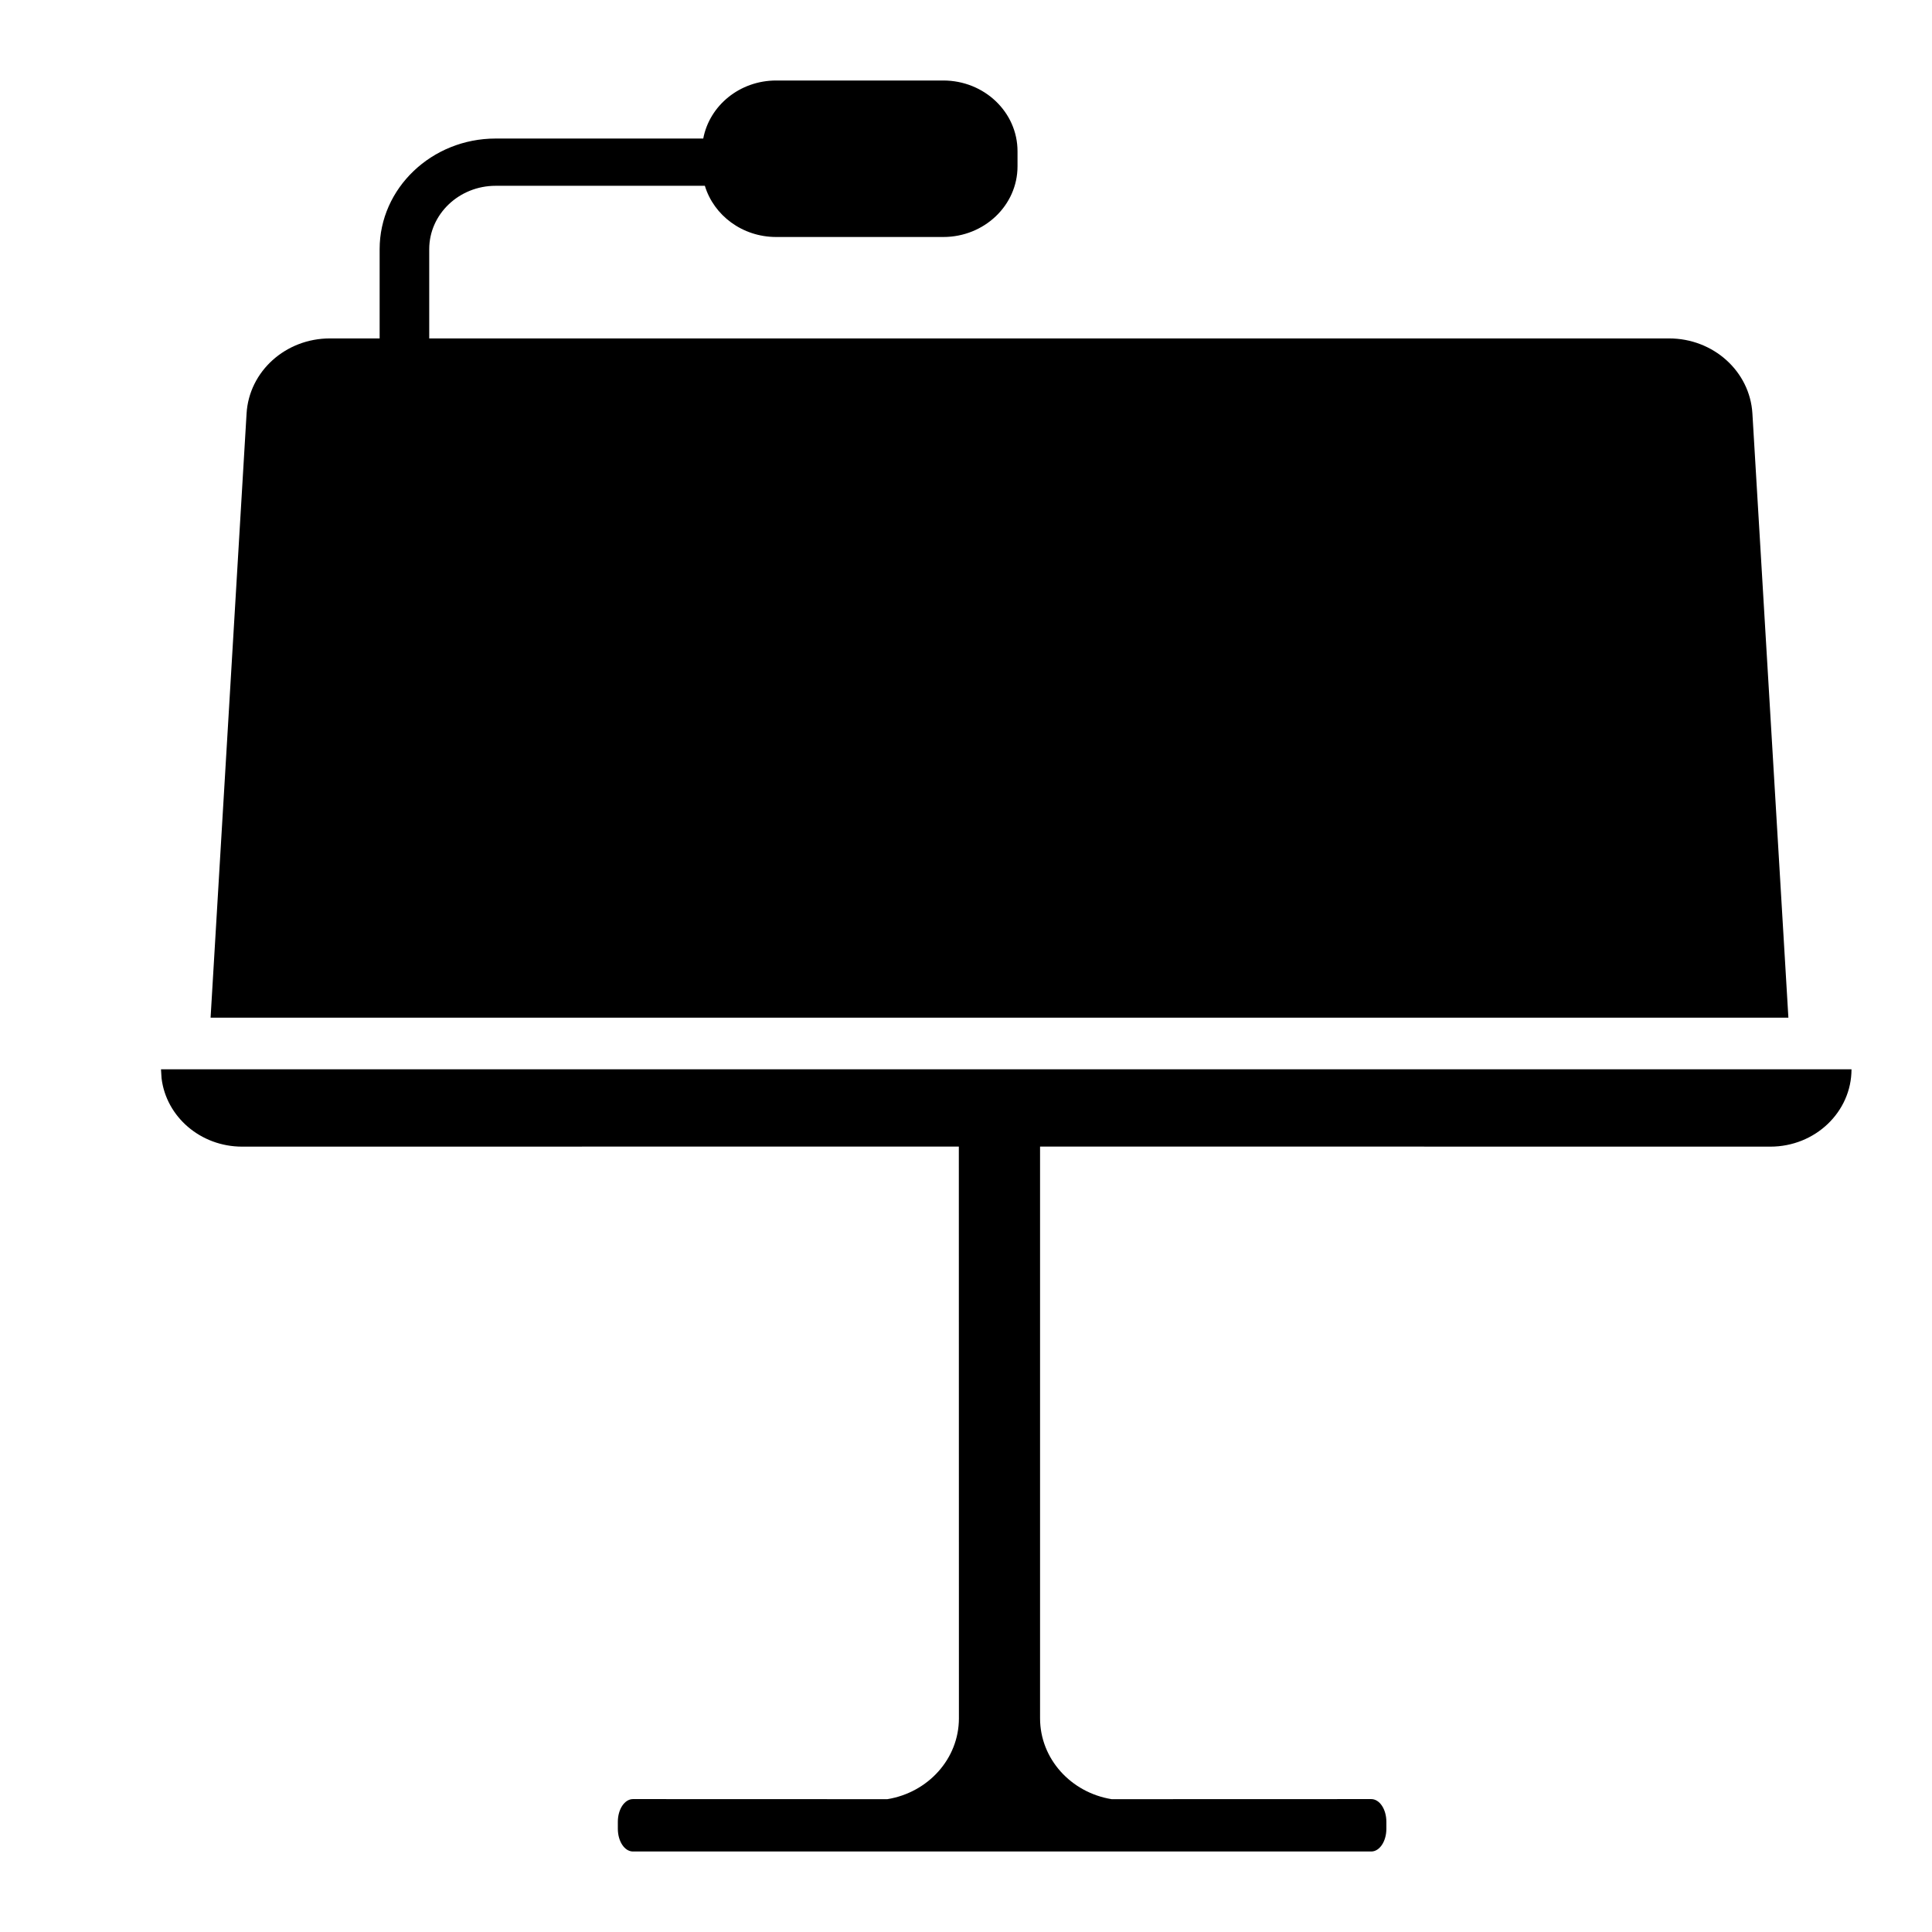
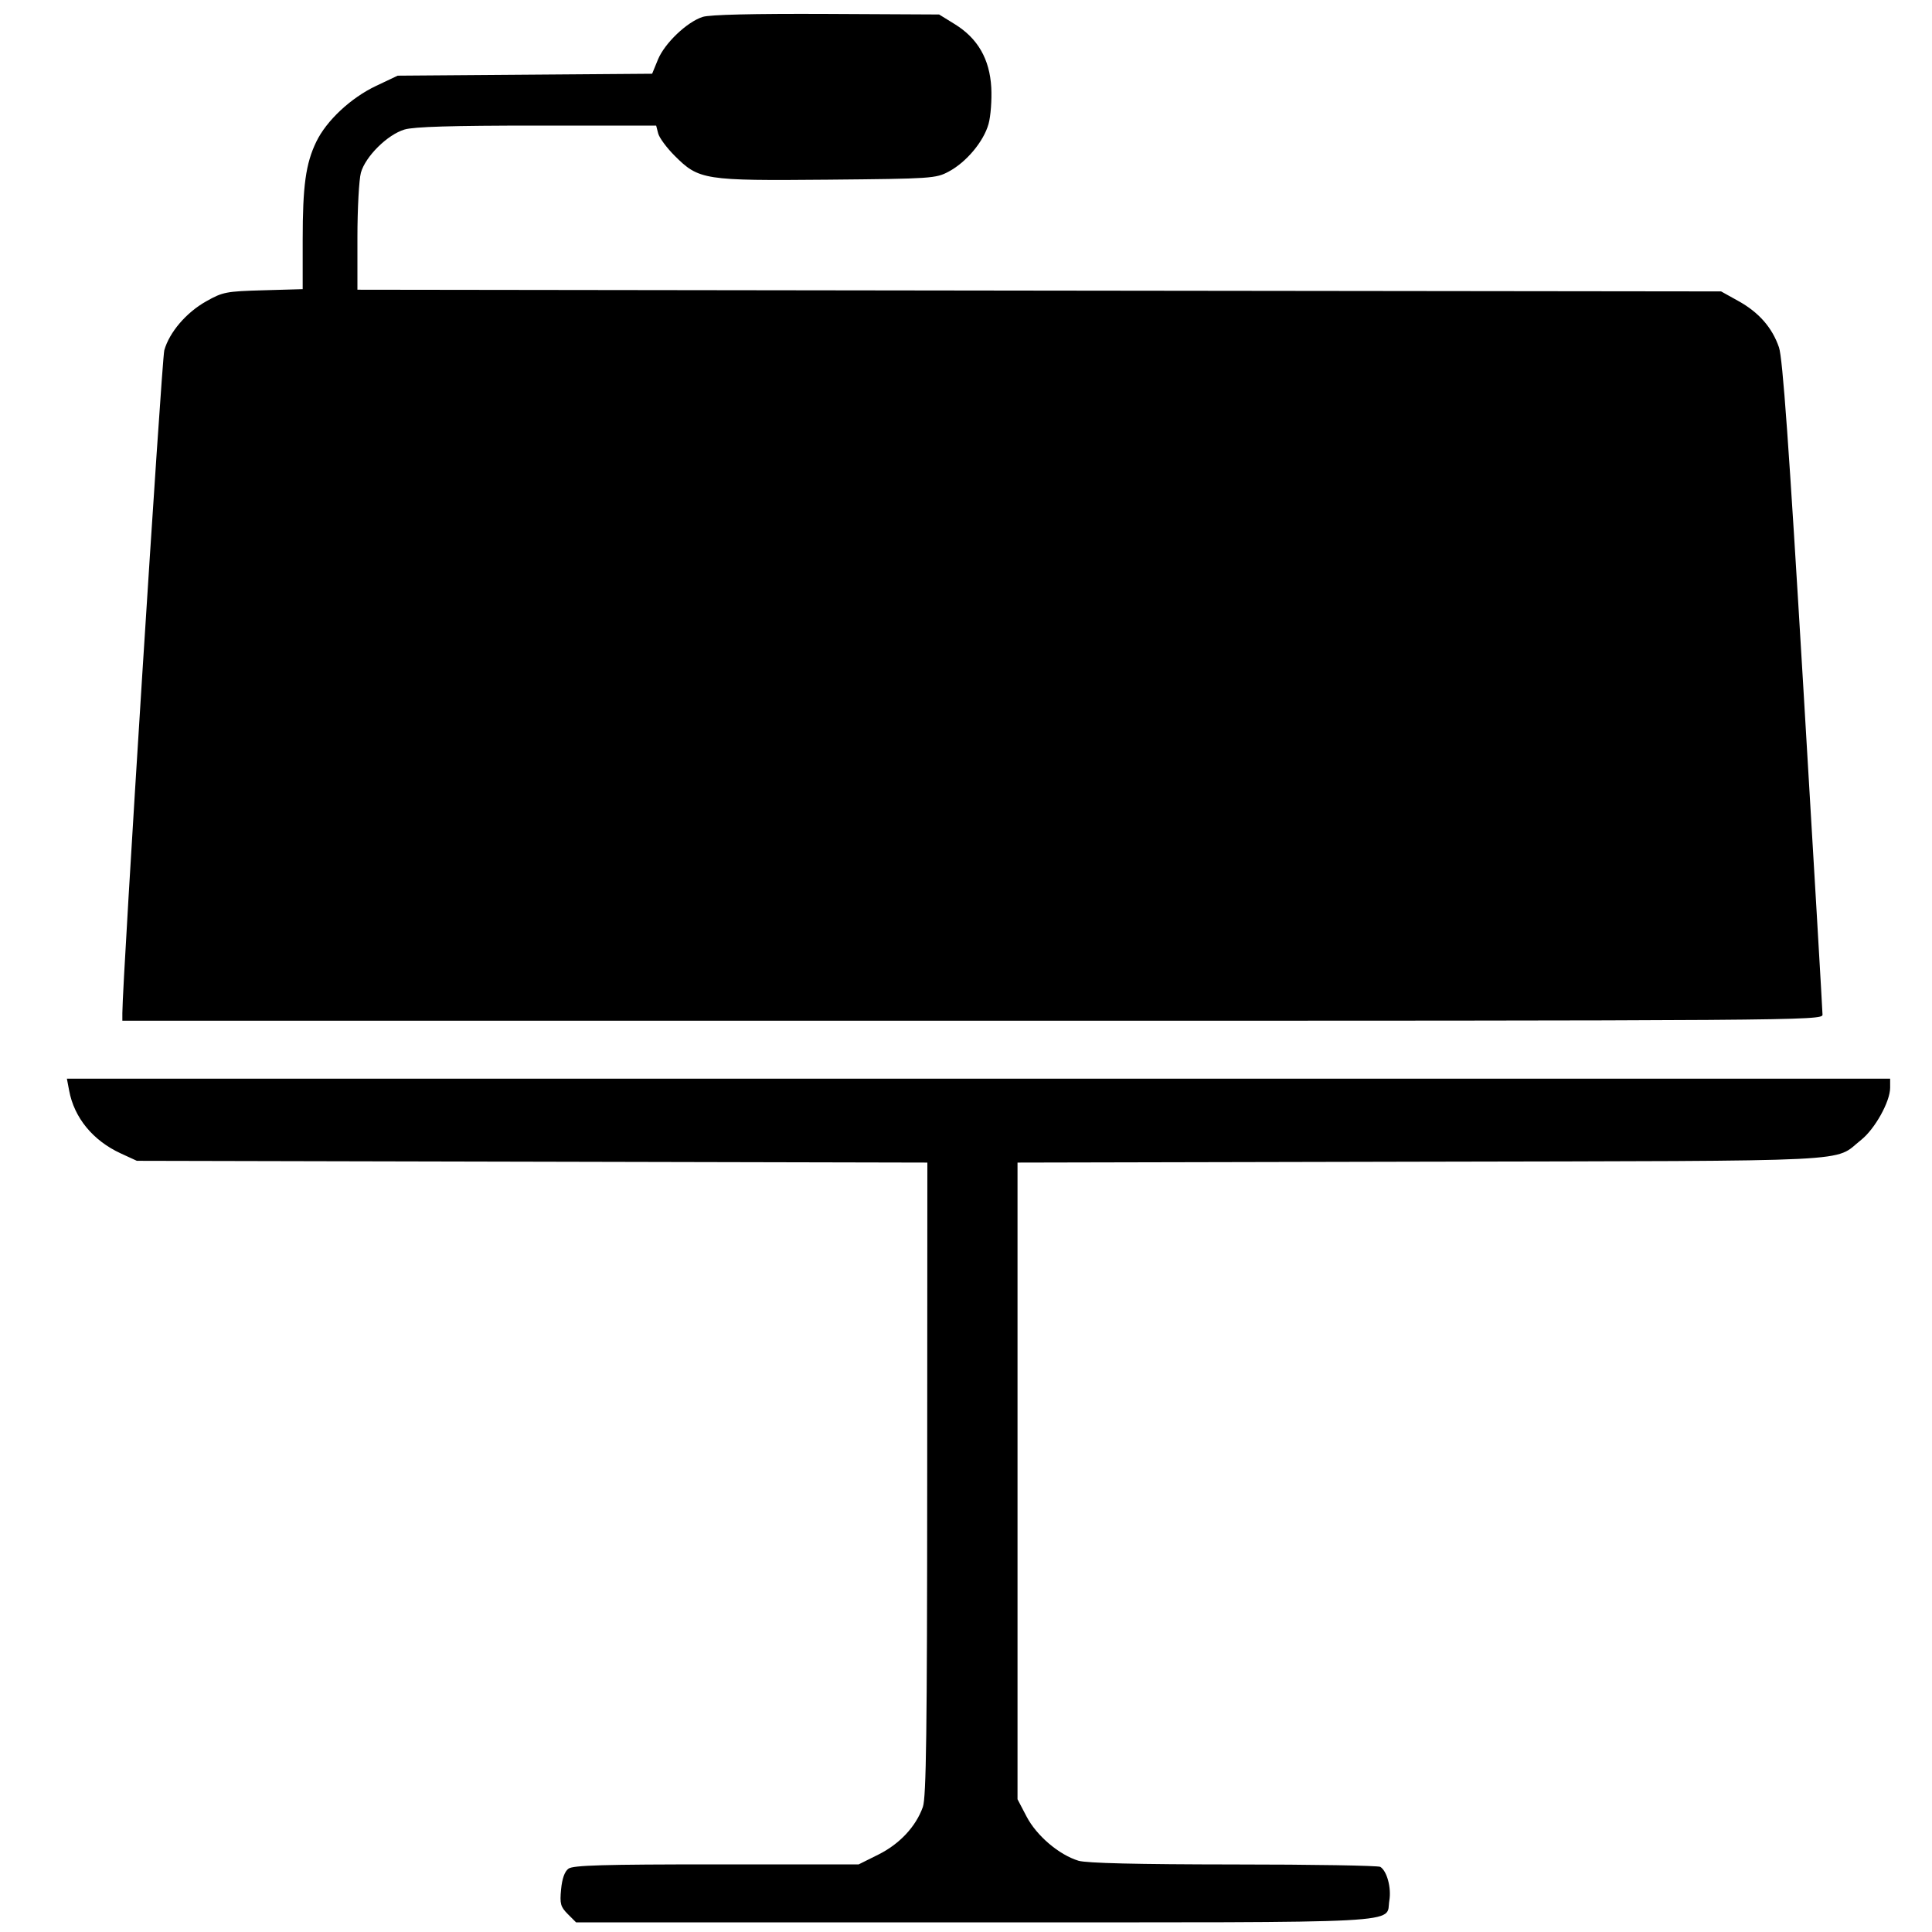
- <svg xmlns="http://www.w3.org/2000/svg" viewBox="0 0 24 24" width="24" height="24">
-   <path d="M23,13.283 C23,13.813 22.549,14.244 21.992,14.244 L21.992,14.244 L12.92,14.243 L12.92,21.345 C12.92,21.849 13.304,22.268 13.809,22.35 L17.034,22.349 C17.138,22.349 17.222,22.475 17.222,22.631 L17.222,22.718 C17.222,22.874 17.138,23 17.034,23 L7.863,23 C7.759,23 7.675,22.874 7.675,22.718 L7.675,22.631 C7.675,22.475 7.759,22.349 7.863,22.349 L11.023,22.35 C11.528,22.268 11.912,21.849 11.912,21.345 L11.911,14.243 L3.008,14.244 C2.491,14.244 2.065,13.873 2.007,13.395 L2,13.283 Z M11.718,1 C12.227,1 12.64,1.393 12.64,1.879 L12.64,1.879 L12.64,2.066 C12.64,2.551 12.227,2.944 11.718,2.944 L11.718,2.944 L9.642,2.944 C9.221,2.944 8.867,2.675 8.756,2.308 L8.756,2.308 L6.157,2.308 C5.702,2.308 5.332,2.661 5.332,3.095 L5.332,3.095 L5.332,4.204 L20.734,4.204 C21.284,4.204 21.738,4.613 21.769,5.137 L21.769,5.137 L22.216,12.642 L2.616,12.642 L3.063,5.137 C3.094,4.613 3.548,4.204 4.098,4.204 L4.098,4.204 L4.716,4.204 L4.716,3.095 C4.716,2.338 5.363,1.721 6.157,1.721 L6.157,1.721 L8.736,1.721 C8.814,1.311 9.189,1 9.642,1 L9.642,1 Z">
-   </path>
+ <svg xmlns="http://www.w3.org/2000/svg" width="24" height="24" viewBox="0 0 24 24">
+   <path d="M8.729 0.210 C 8.533 0.273,8.258 0.536,8.174 0.738 L 8.101 0.916 6.520 0.928 L 4.940 0.940 4.670 1.068 C 4.358 1.216,4.056 1.498,3.929 1.761 C 3.798 2.032,3.760 2.306,3.760 2.981 L 3.760 3.592 3.270 3.606 C 2.809 3.619,2.767 3.627,2.560 3.744 C 2.313 3.883,2.104 4.128,2.041 4.351 C 2.009 4.467,1.520 12.183,1.520 12.584 L 1.520 12.680 12.080 12.680 C 22.361 12.680,22.640 12.678,22.640 12.605 C 22.640 12.564,22.532 10.723,22.400 8.513 C 22.222 5.529,22.145 4.449,22.099 4.315 C 22.015 4.070,21.849 3.880,21.594 3.739 L 21.380 3.620 12.910 3.610 L 4.440 3.599 4.440 2.950 C 4.440 2.592,4.460 2.231,4.483 2.146 C 4.539 1.944,4.813 1.672,5.025 1.609 C 5.142 1.574,5.614 1.560,6.670 1.560 L 8.151 1.560 8.176 1.657 C 8.189 1.710,8.281 1.835,8.380 1.934 C 8.682 2.236,8.745 2.246,10.286 2.232 C 11.575 2.220,11.626 2.217,11.786 2.131 C 12.005 2.014,12.219 1.758,12.280 1.540 C 12.307 1.443,12.322 1.240,12.314 1.087 C 12.294 0.733,12.146 0.477,11.862 0.301 L 11.666 0.180 10.263 0.173 C 9.356 0.169,8.814 0.182,8.729 0.210 M0.859 13.548 C 0.922 13.886,1.155 14.169,1.500 14.328 L 1.700 14.420 6.610 14.431 L 11.520 14.442 11.518 18.371 C 11.517 21.509,11.506 22.330,11.464 22.447 C 11.377 22.691,11.176 22.906,10.912 23.038 L 10.667 23.160 8.901 23.160 C 7.494 23.160,7.121 23.171,7.062 23.213 C 7.014 23.248,6.983 23.336,6.970 23.470 C 6.953 23.650,6.963 23.686,7.053 23.777 L 7.156 23.880 12.109 23.880 C 17.613 23.880,17.209 23.901,17.259 23.608 C 17.285 23.451,17.230 23.244,17.147 23.191 C 17.121 23.175,16.301 23.161,15.325 23.161 C 14.123 23.160,13.501 23.145,13.398 23.115 C 13.157 23.042,12.877 22.805,12.752 22.565 L 12.640 22.351 12.640 18.396 L 12.640 14.442 17.650 14.431 C 23.206 14.419,22.766 14.441,23.120 14.160 C 23.291 14.024,23.480 13.684,23.480 13.512 L 23.480 13.400 12.156 13.400 L 0.831 13.400 0.859 13.548 " stroke="none" fill-rule="evenodd" fill="black" />
</svg>
